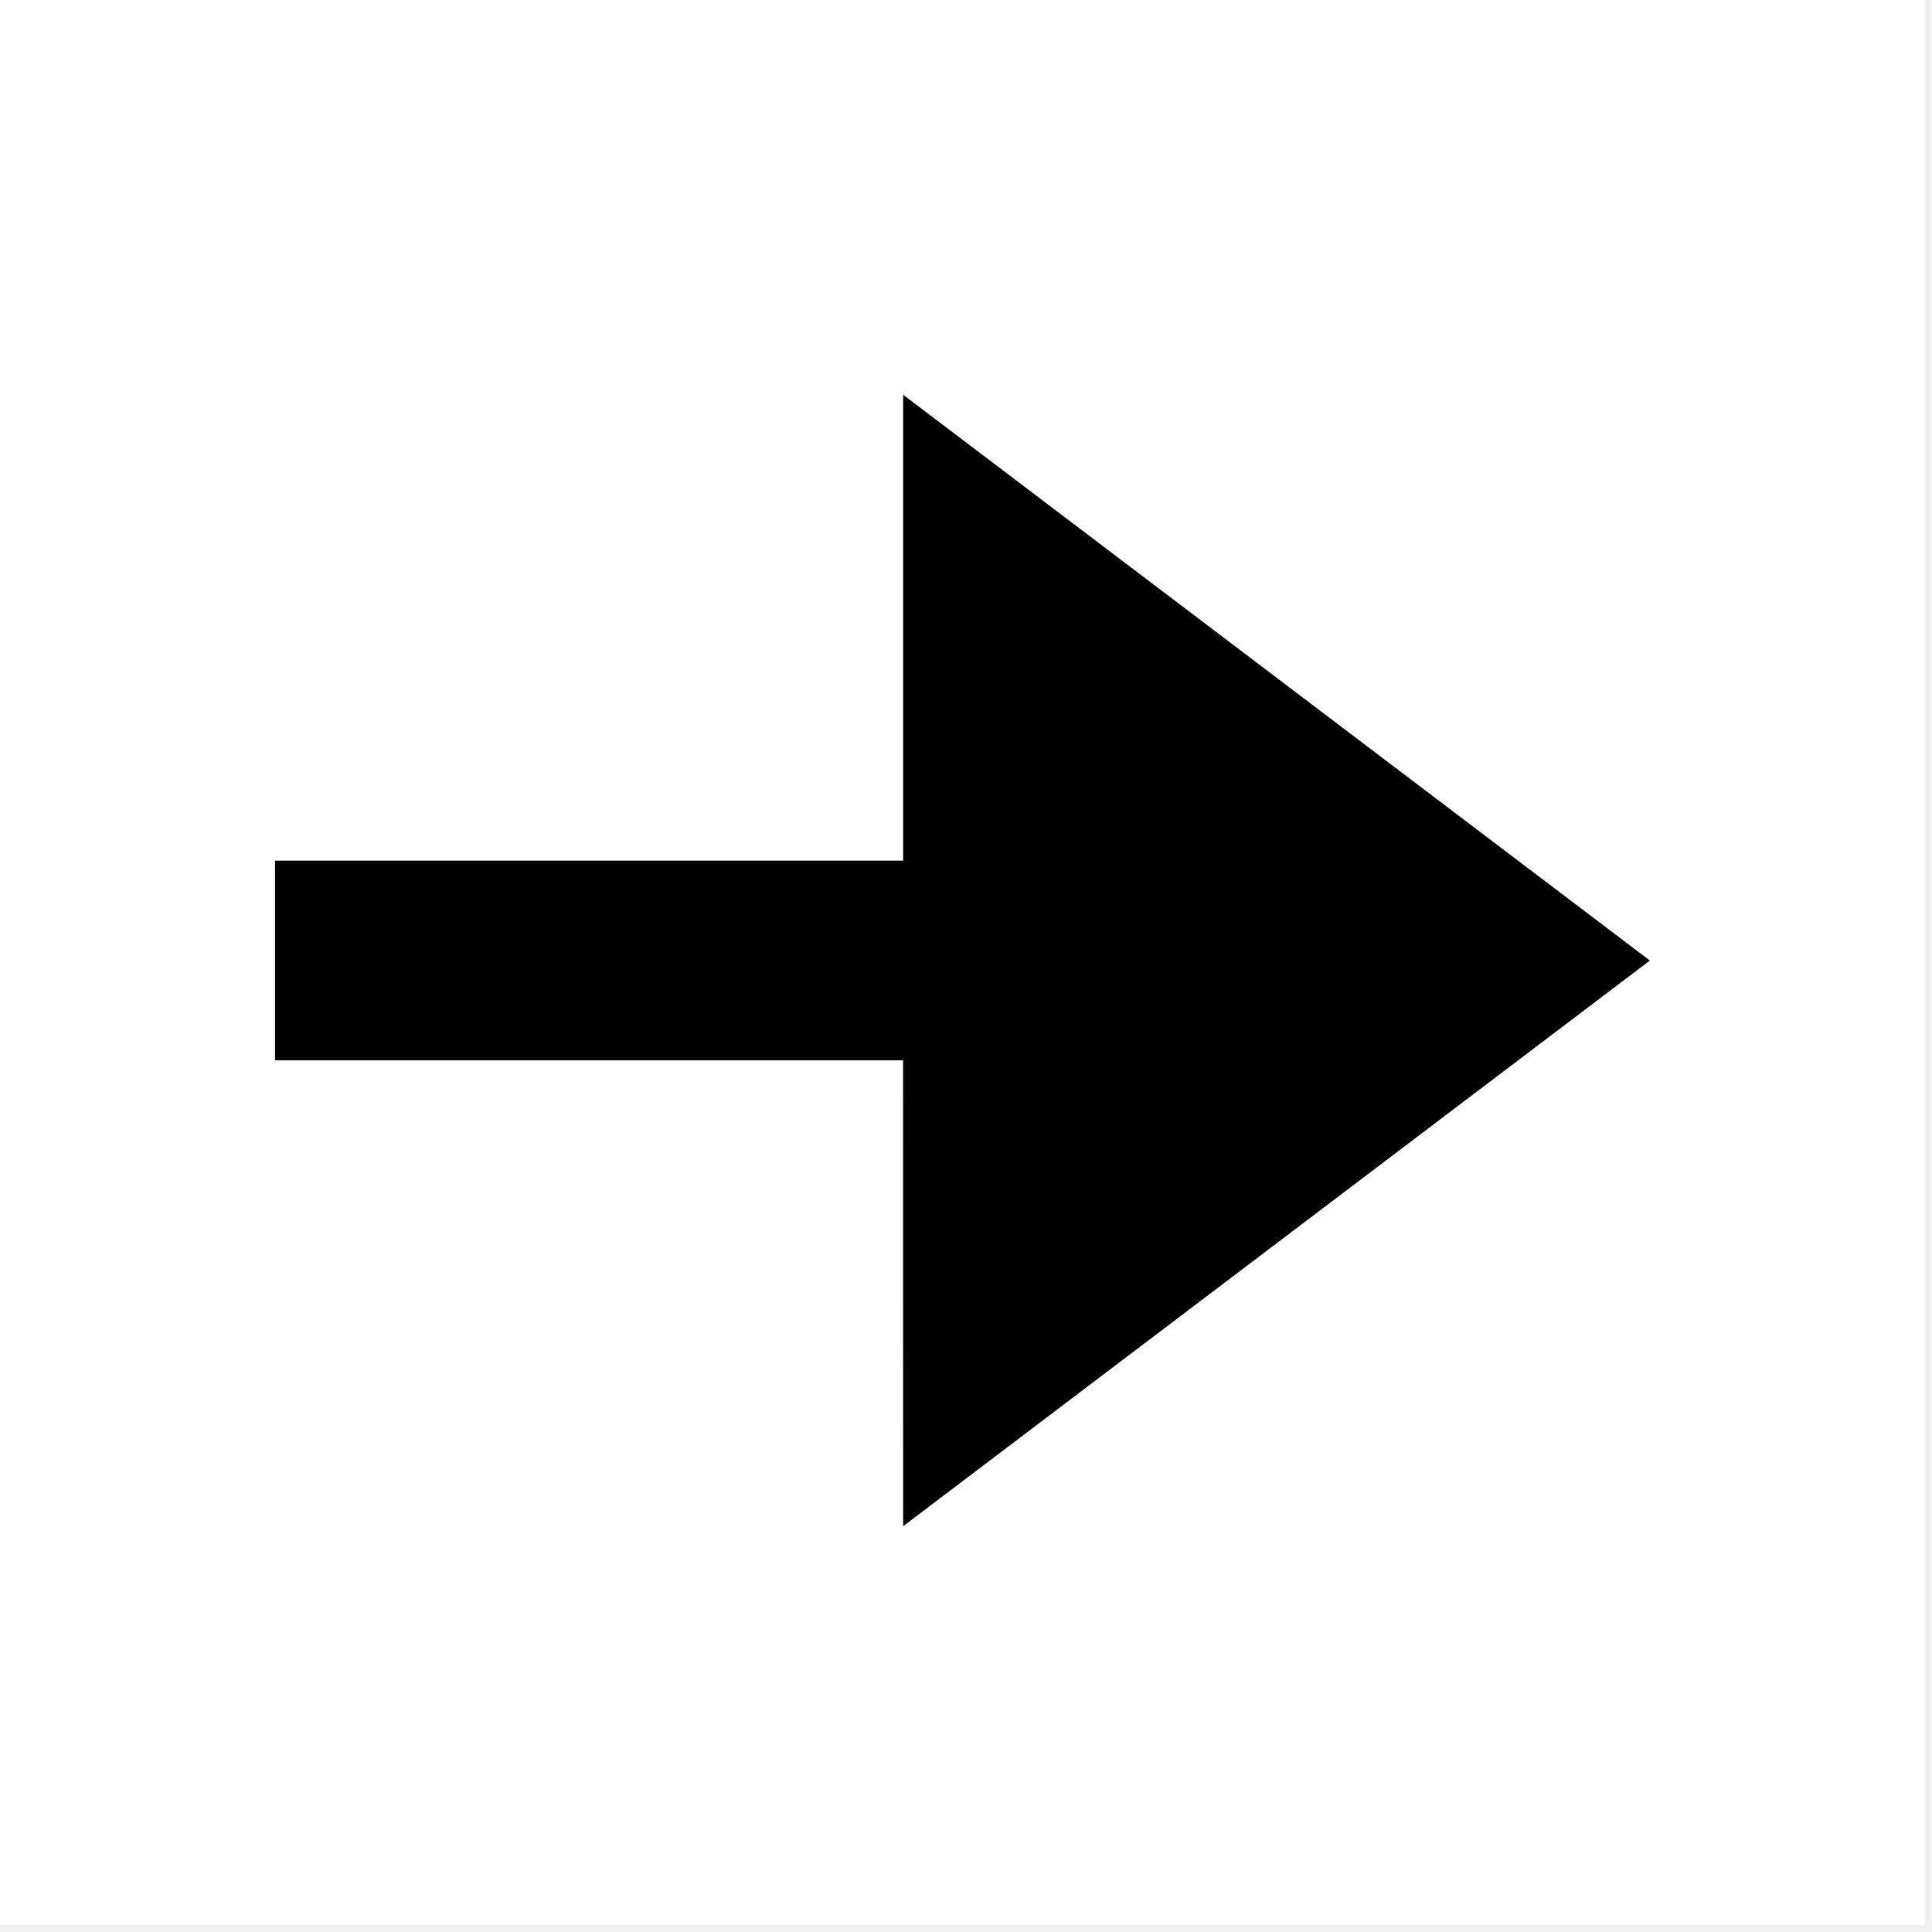
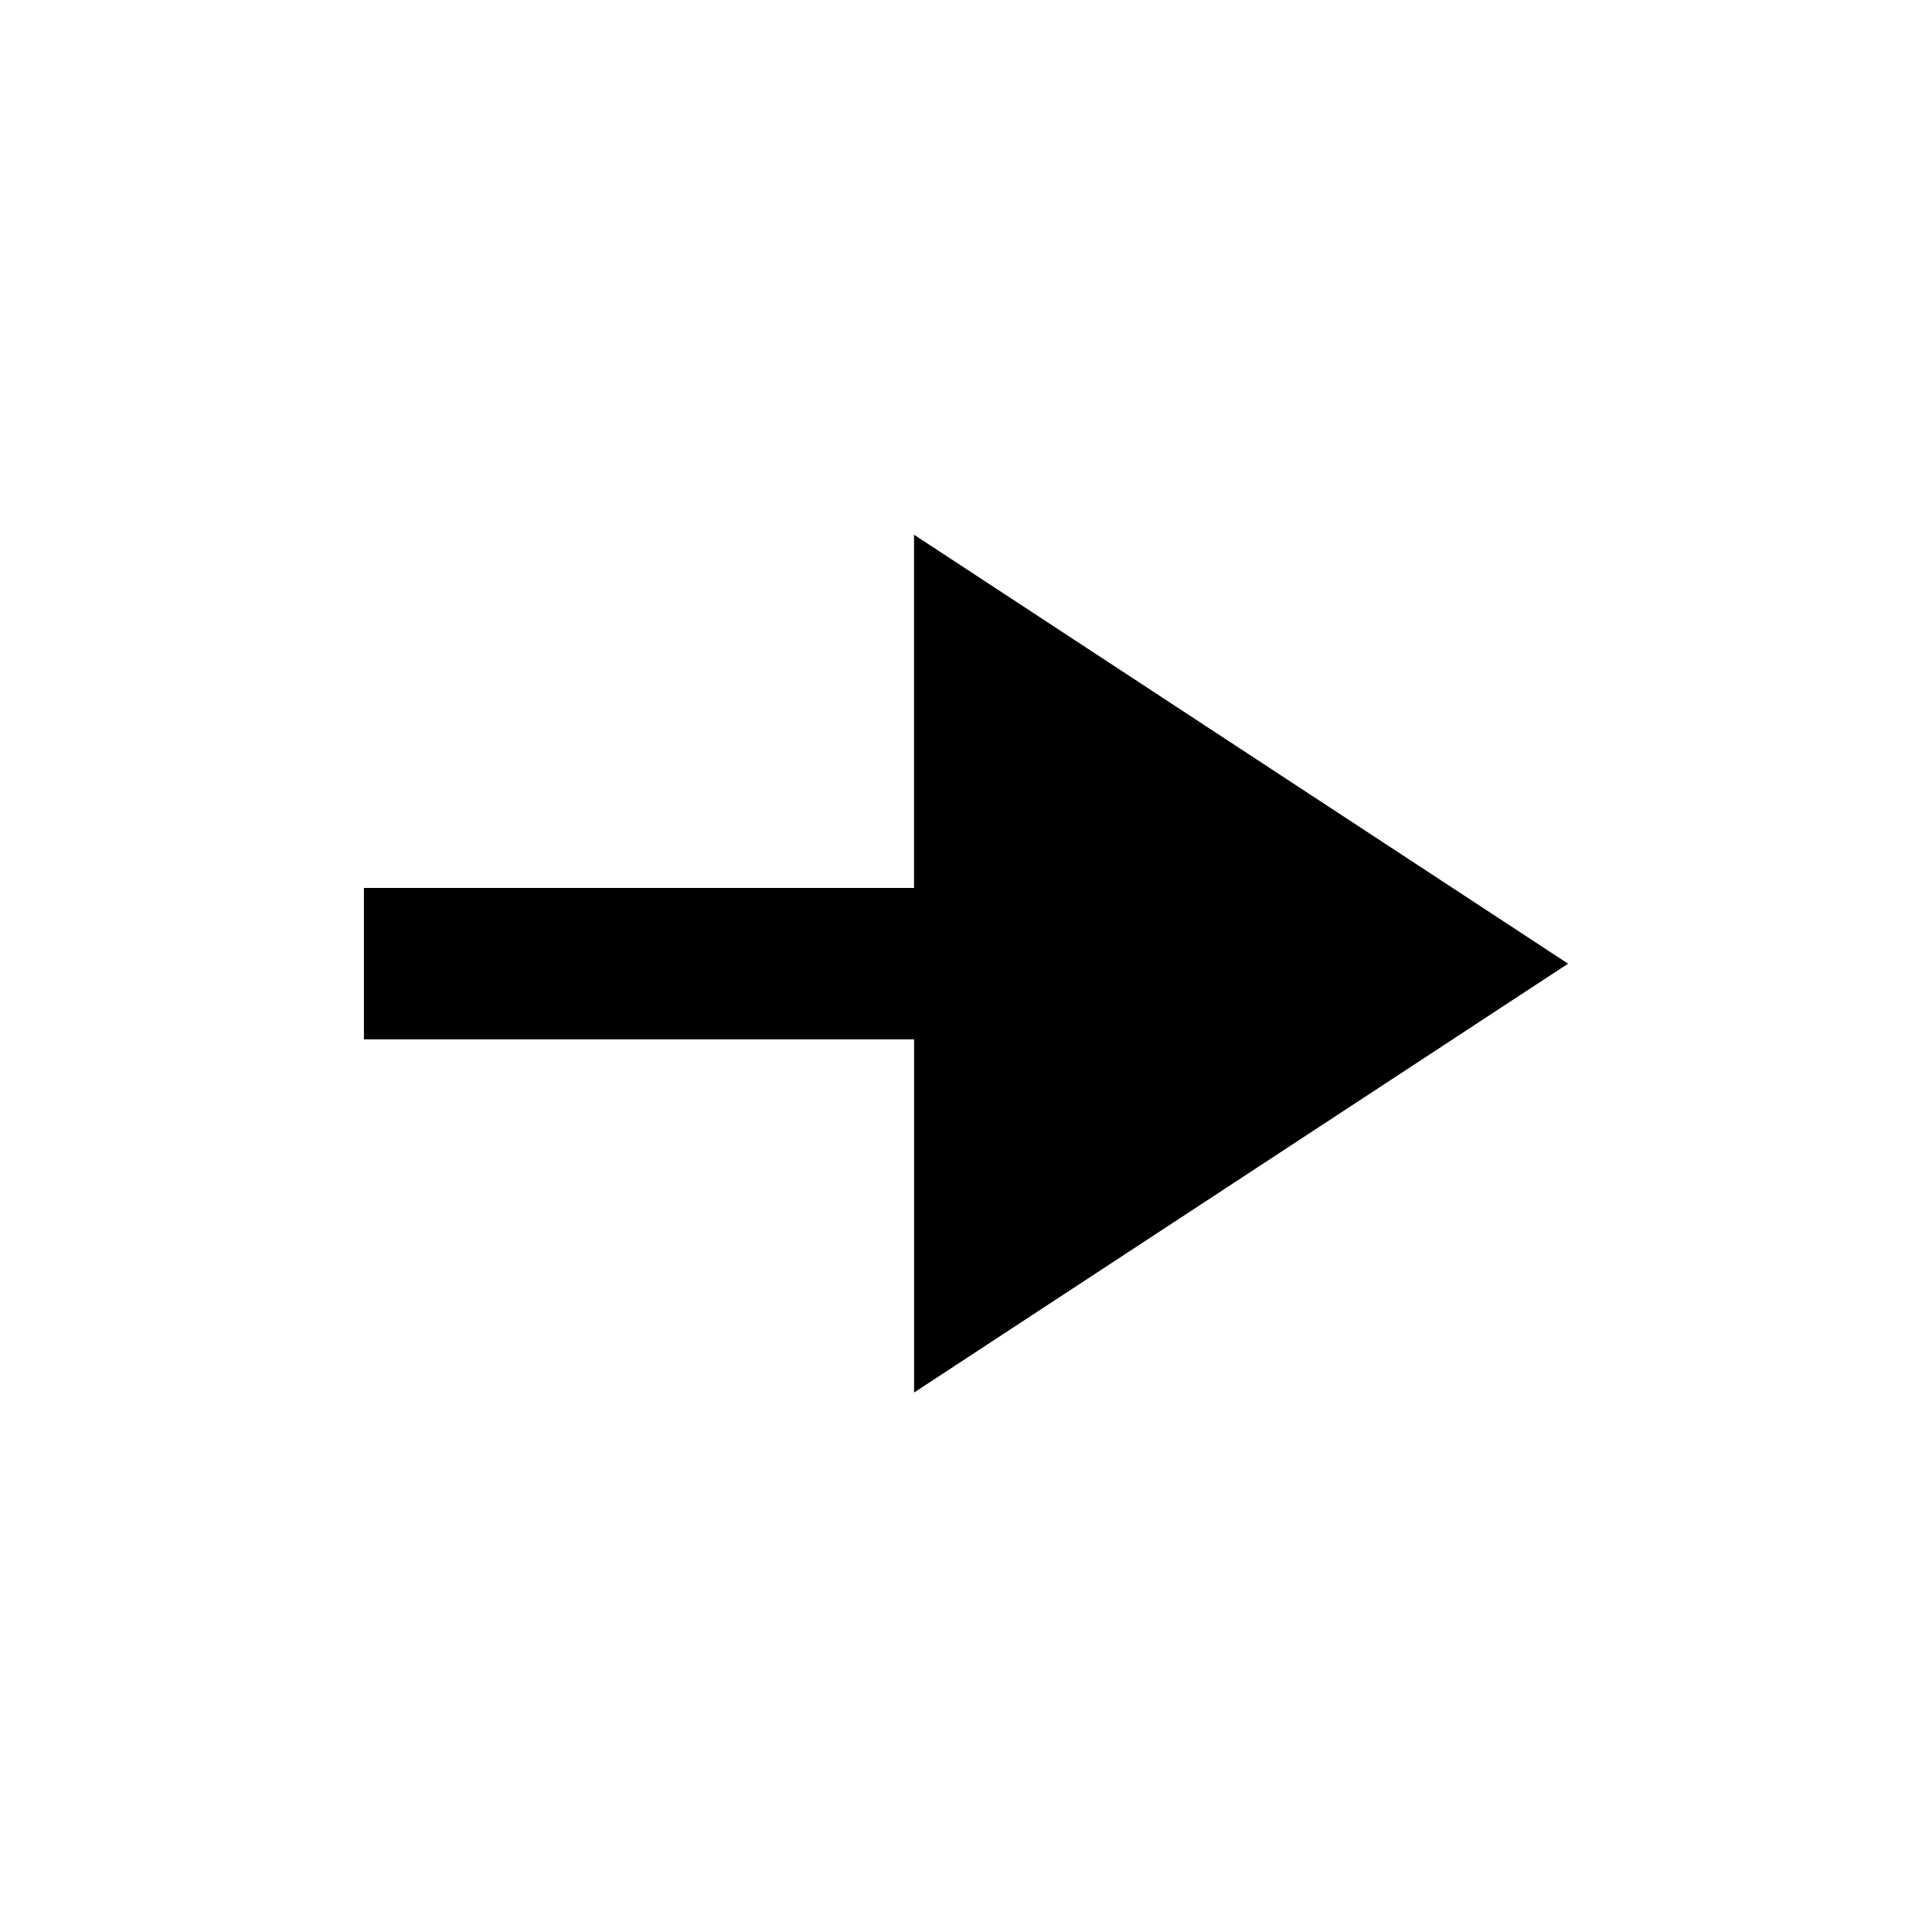
- <svg xmlns="http://www.w3.org/2000/svg" width="28px" height="28px" viewBox="0 0 28 28" version="1.1">
+ <svg xmlns="http://www.w3.org/2000/svg" width="30px" height="30px" viewBox="0 0 30 30" version="1.1">
  <description>Created with Sketch (http://www.bohemiancoding.com/sketch)</description>
  <defs />
  <g id="Page-1" stroke="none" stroke-width="1" fill="none" fill-rule="evenodd">
-     <g id="Pil_160214" transform="translate(-60, -63)">
-       <g id="Layer_2" transform="translate(56, 63)" />
-       <g id="Layer_1" />
-     </g>
-     <g id="Rectangle-+-Shape-copy">
-       <rect id="Rectangle" fill="#FFFFFF" x="0" y="0" width="27.896" height="27.896" />
-       <path d="M23.911,13.921 L13.089,22.119 L13.088,15.367 L3.986,15.367 L3.986,12.473 L13.089,12.473 L13.089,5.721 L23.911,13.921 L23.911,13.921 Z" id="Shape-copy" fill="#000000" />
+     <g id="30pixlar">
+       <rect id="Rectangle" fill="#FFFFFF" x="0" y="0" width="30" height="30" />
+       <path d="M24.349,14.964 L14.194,21.623 L14.194,16.139 L5.651,16.139 L5.651,13.788 L14.193,13.788 L14.193,8.303 L24.349,14.964 L24.349,14.964 Z" id="Shape" fill="#000000" />
    </g>
  </g>
</svg>
